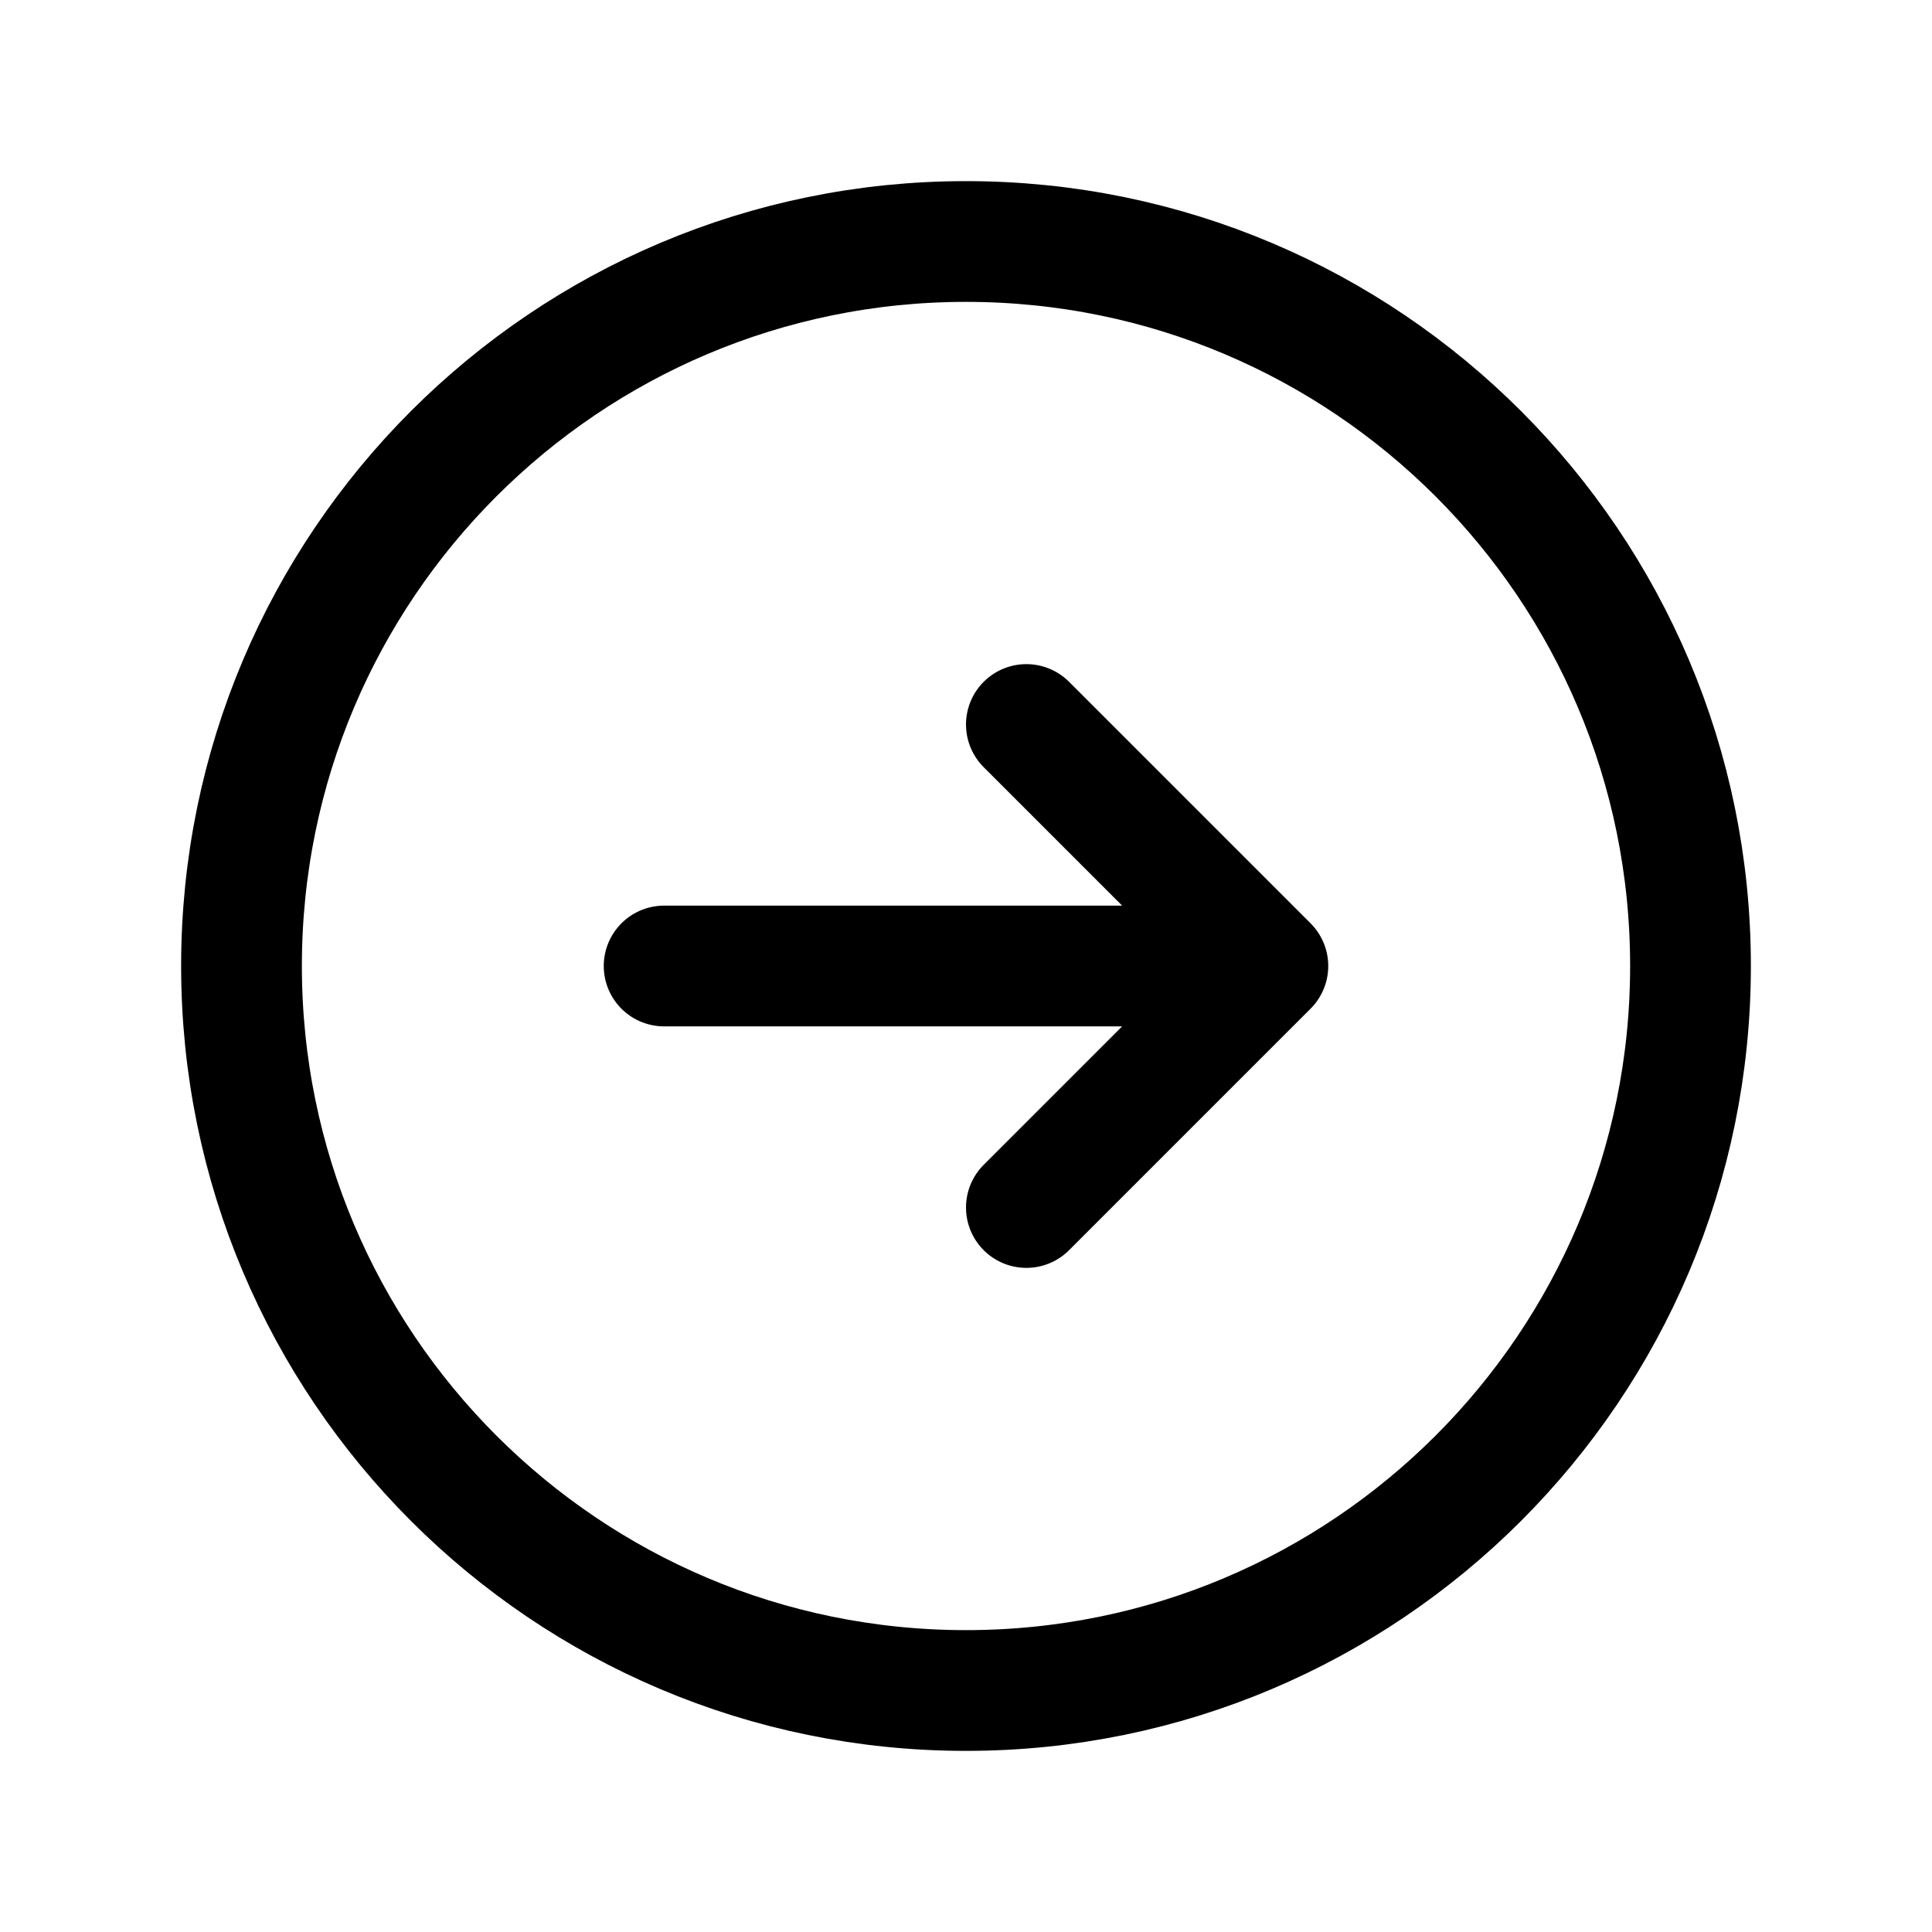
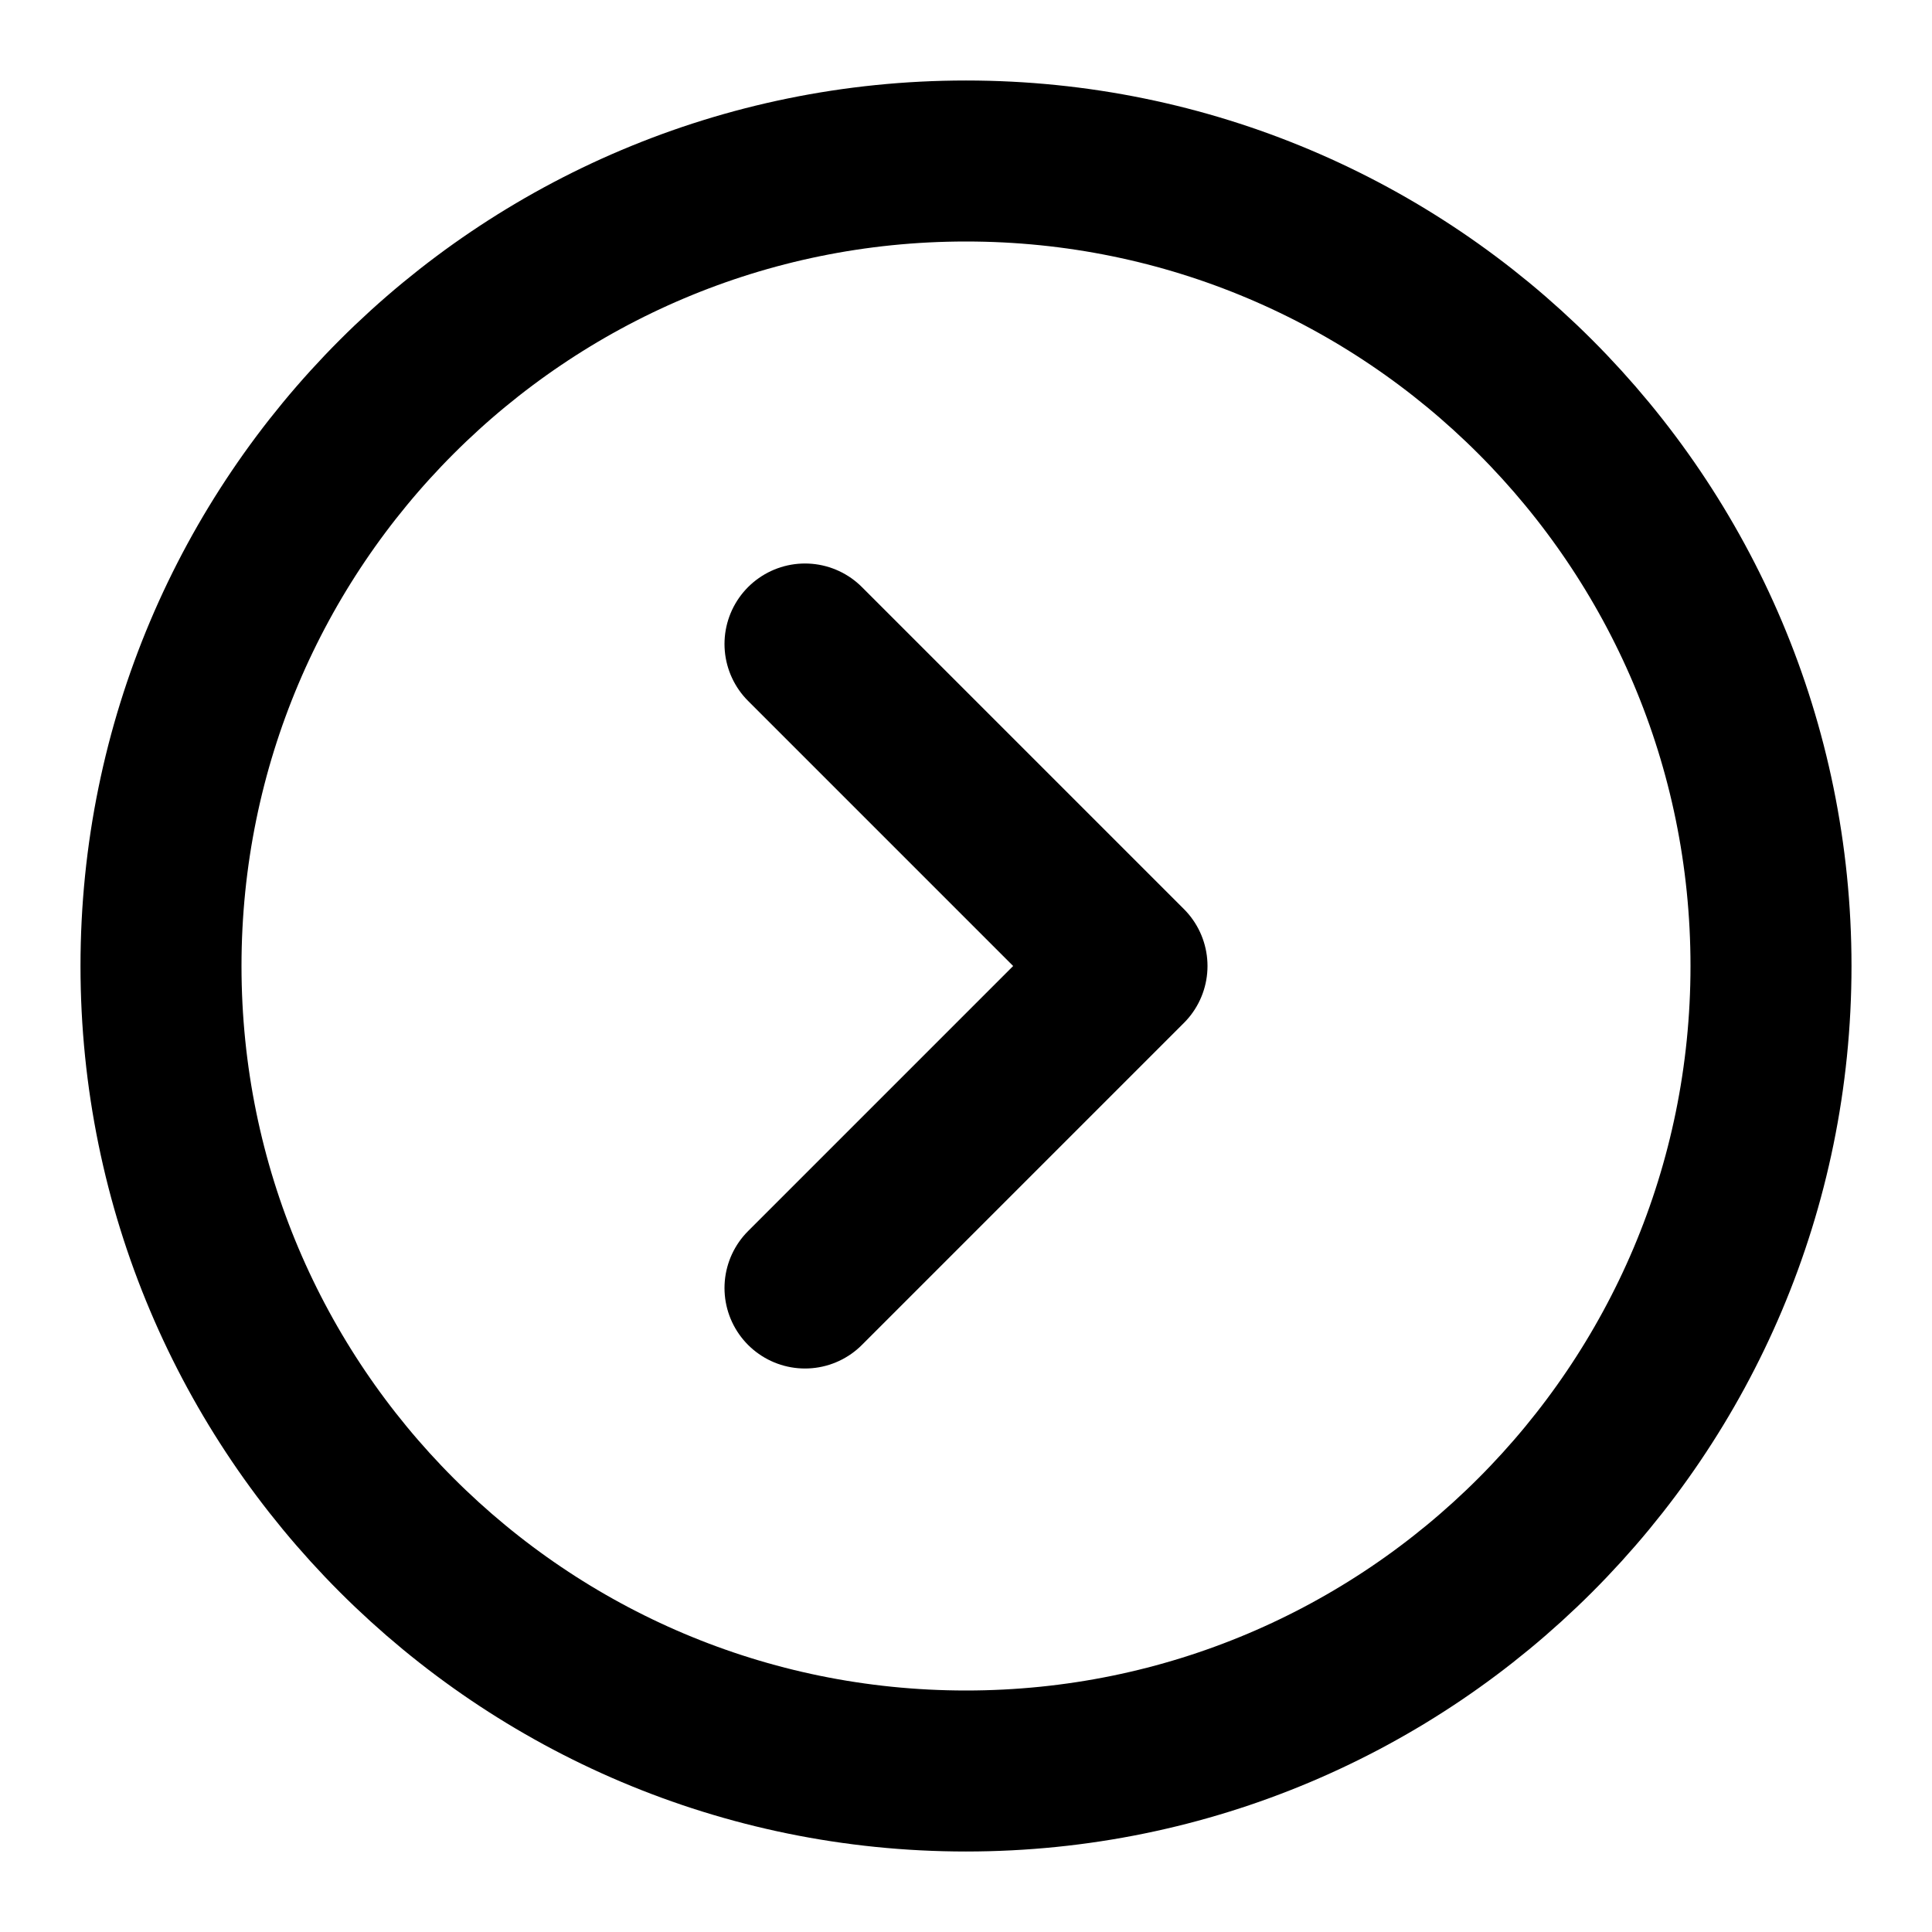
- <svg xmlns="http://www.w3.org/2000/svg" fill="none" viewBox="0 0 24 24" stroke-width="1.5" stroke="currentColor" class="size-6">
-   <path stroke-linecap="round" stroke-linejoin="round" d="m12.75 15 3-3m0 0-3-3m3 3h-7.5M21 12a9 9 0 1 1-18 0 9 9 0 0 1 18 0Z" />
+ <svg xmlns="http://www.w3.org/2000/svg" width="24" height="24" viewBox="0 0 24 24" fill="none" stroke="currentColor" stroke-width="2" stroke-linecap="round" stroke-linejoin="round" class="lucide lucide-circle-chevron-right-icon lucide-circle-chevron-right">
+   <circle cx="12" cy="12" r="10" />
+   <path d="m10 8 4 4-4 4" />
</svg>
